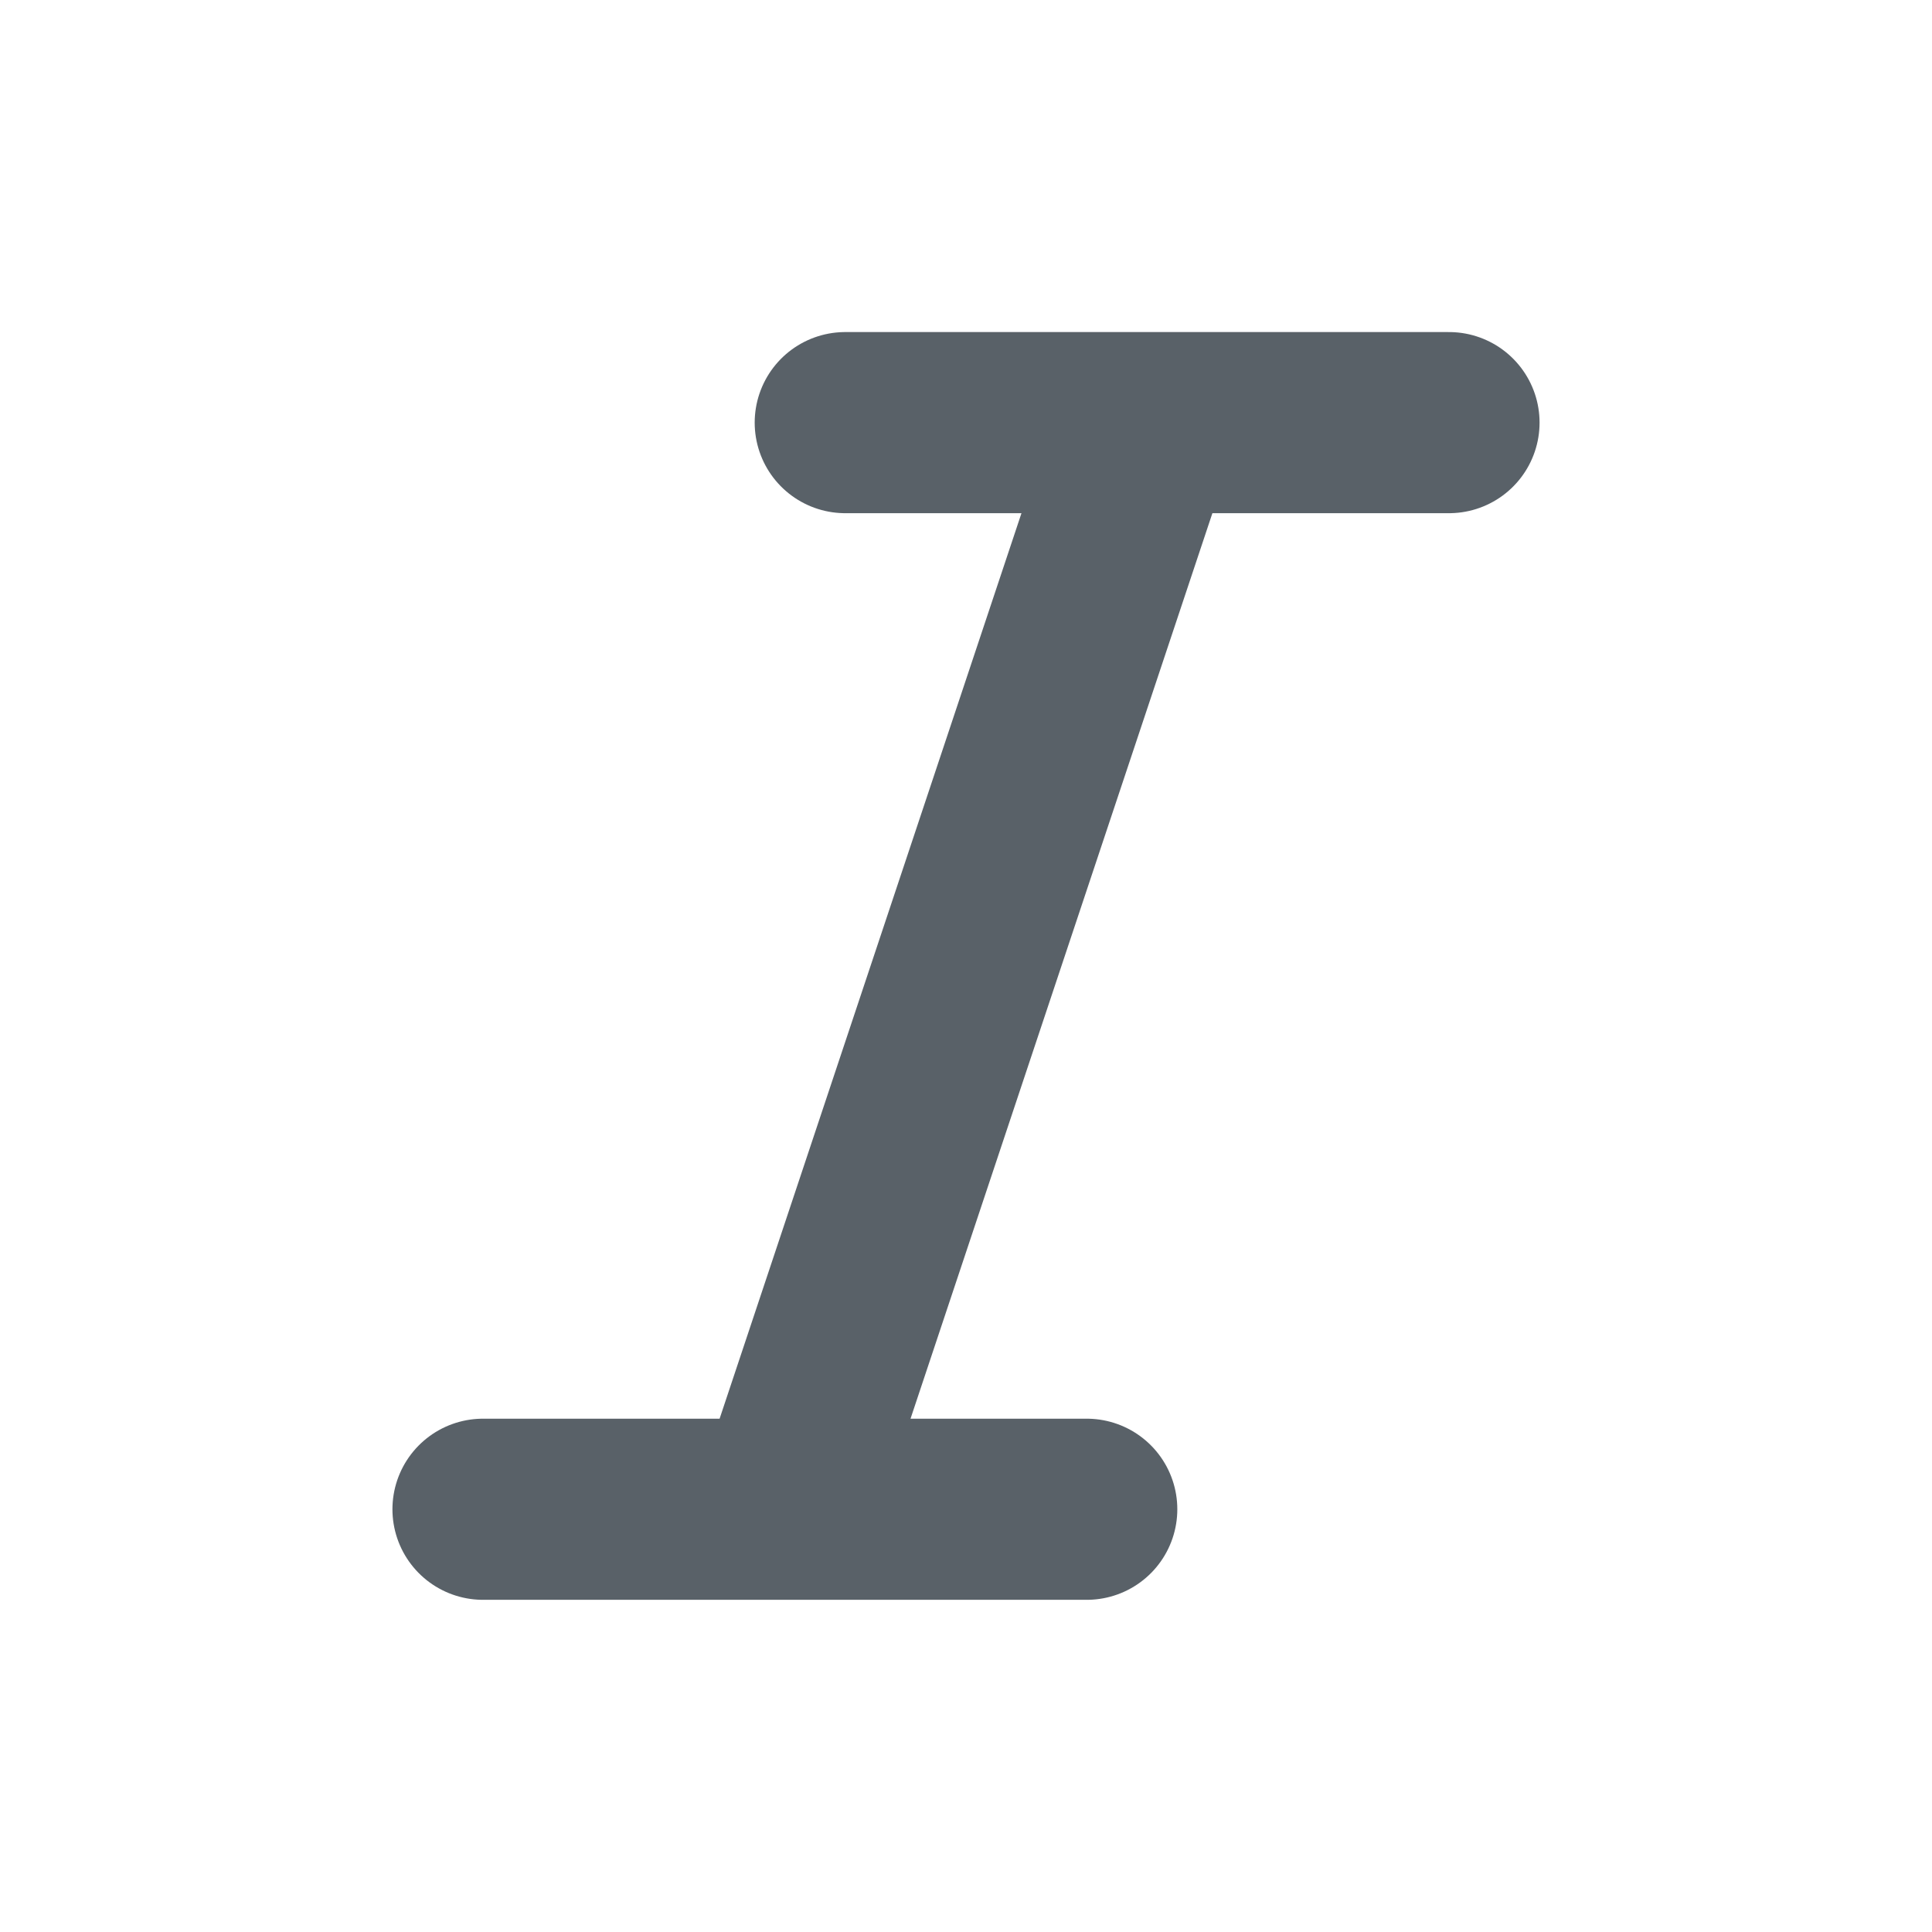
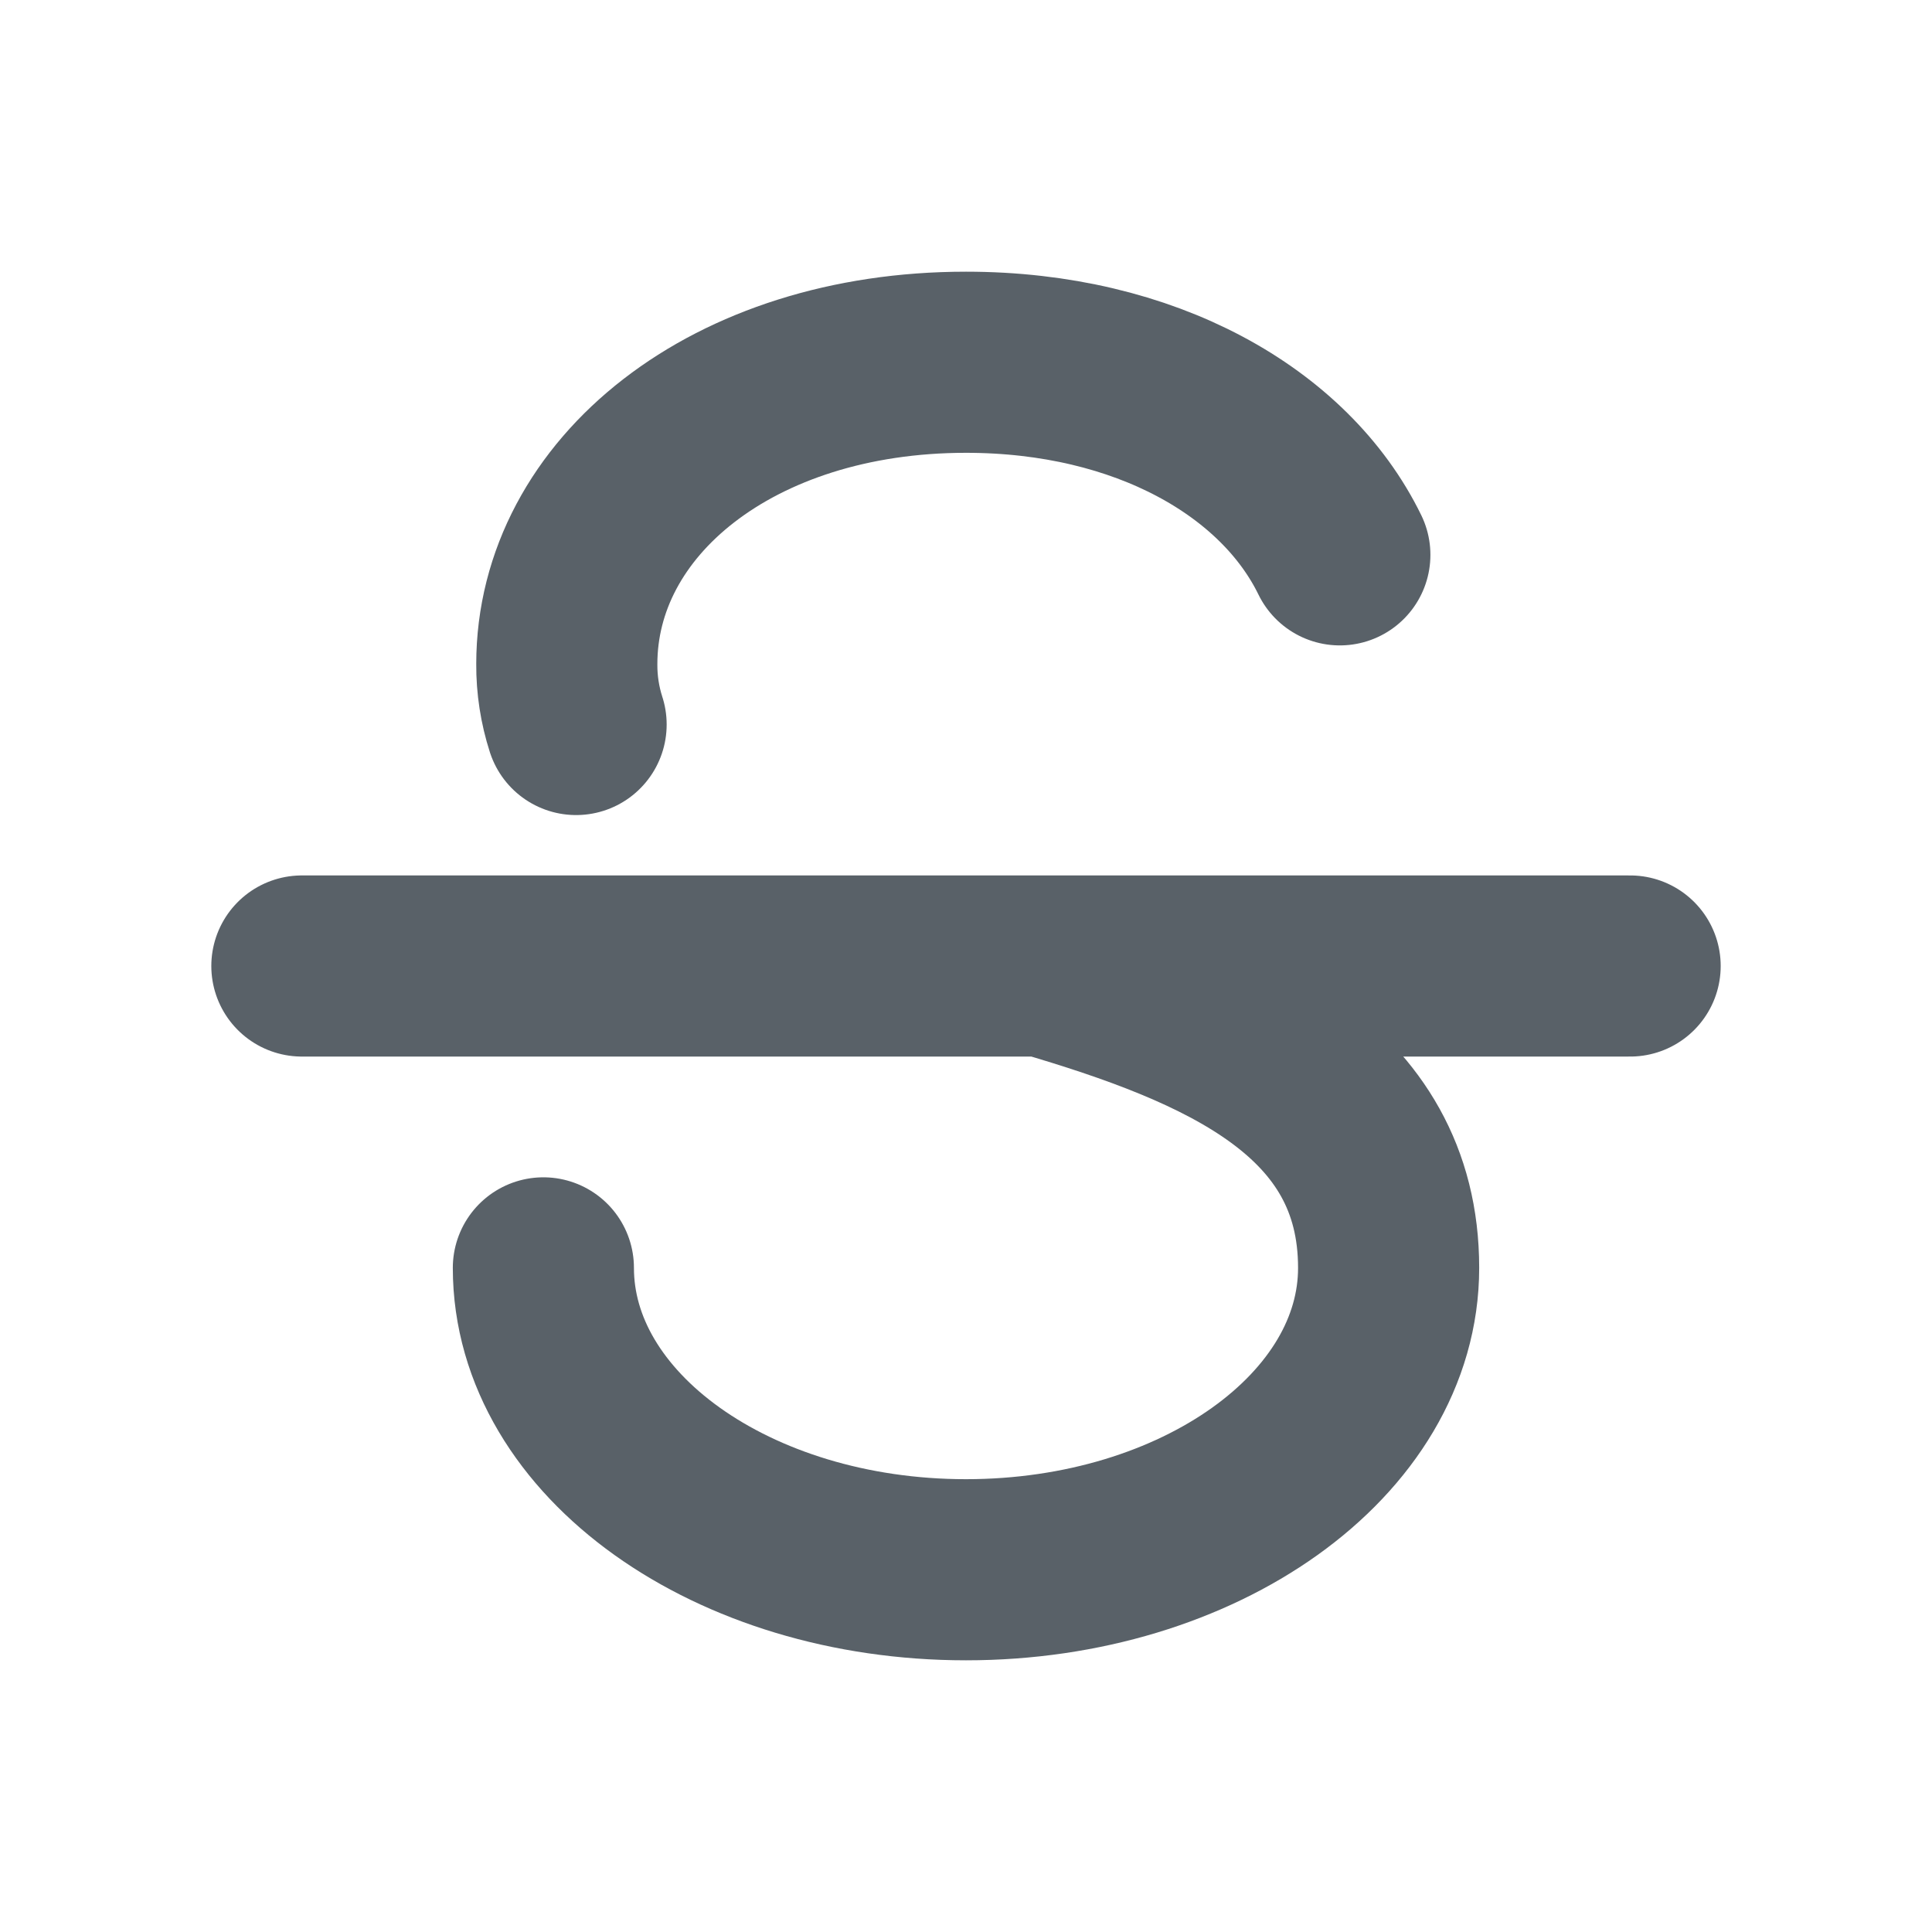
<svg xmlns="http://www.w3.org/2000/svg" width="16" height="16" viewBox="0 0 16 16" fill="none">
-   <path d="M9.5 3.5L6.5 12.499M4 12.499H9M7 3.5H12" stroke="#596168" stroke-width="1.5" stroke-linecap="round" stroke-linejoin="round" />
+   <path d="M2.5 8H13.5M4.771 6C4.719 5.839 4.693 5.67 4.694 5.5C4.694 4.119 6.067 3 8 3C9.486 3 10.641 3.662 11.096 4.595M4.5 10.5C4.5 11.881 6.067 13 8 13C9.933 13 11.5 11.881 11.5 10.5C11.5 9.015 10.149 8.439 8.65 8" stroke="#596168" stroke-width="1.5" stroke-linecap="round" stroke-linejoin="round" />
</svg>
